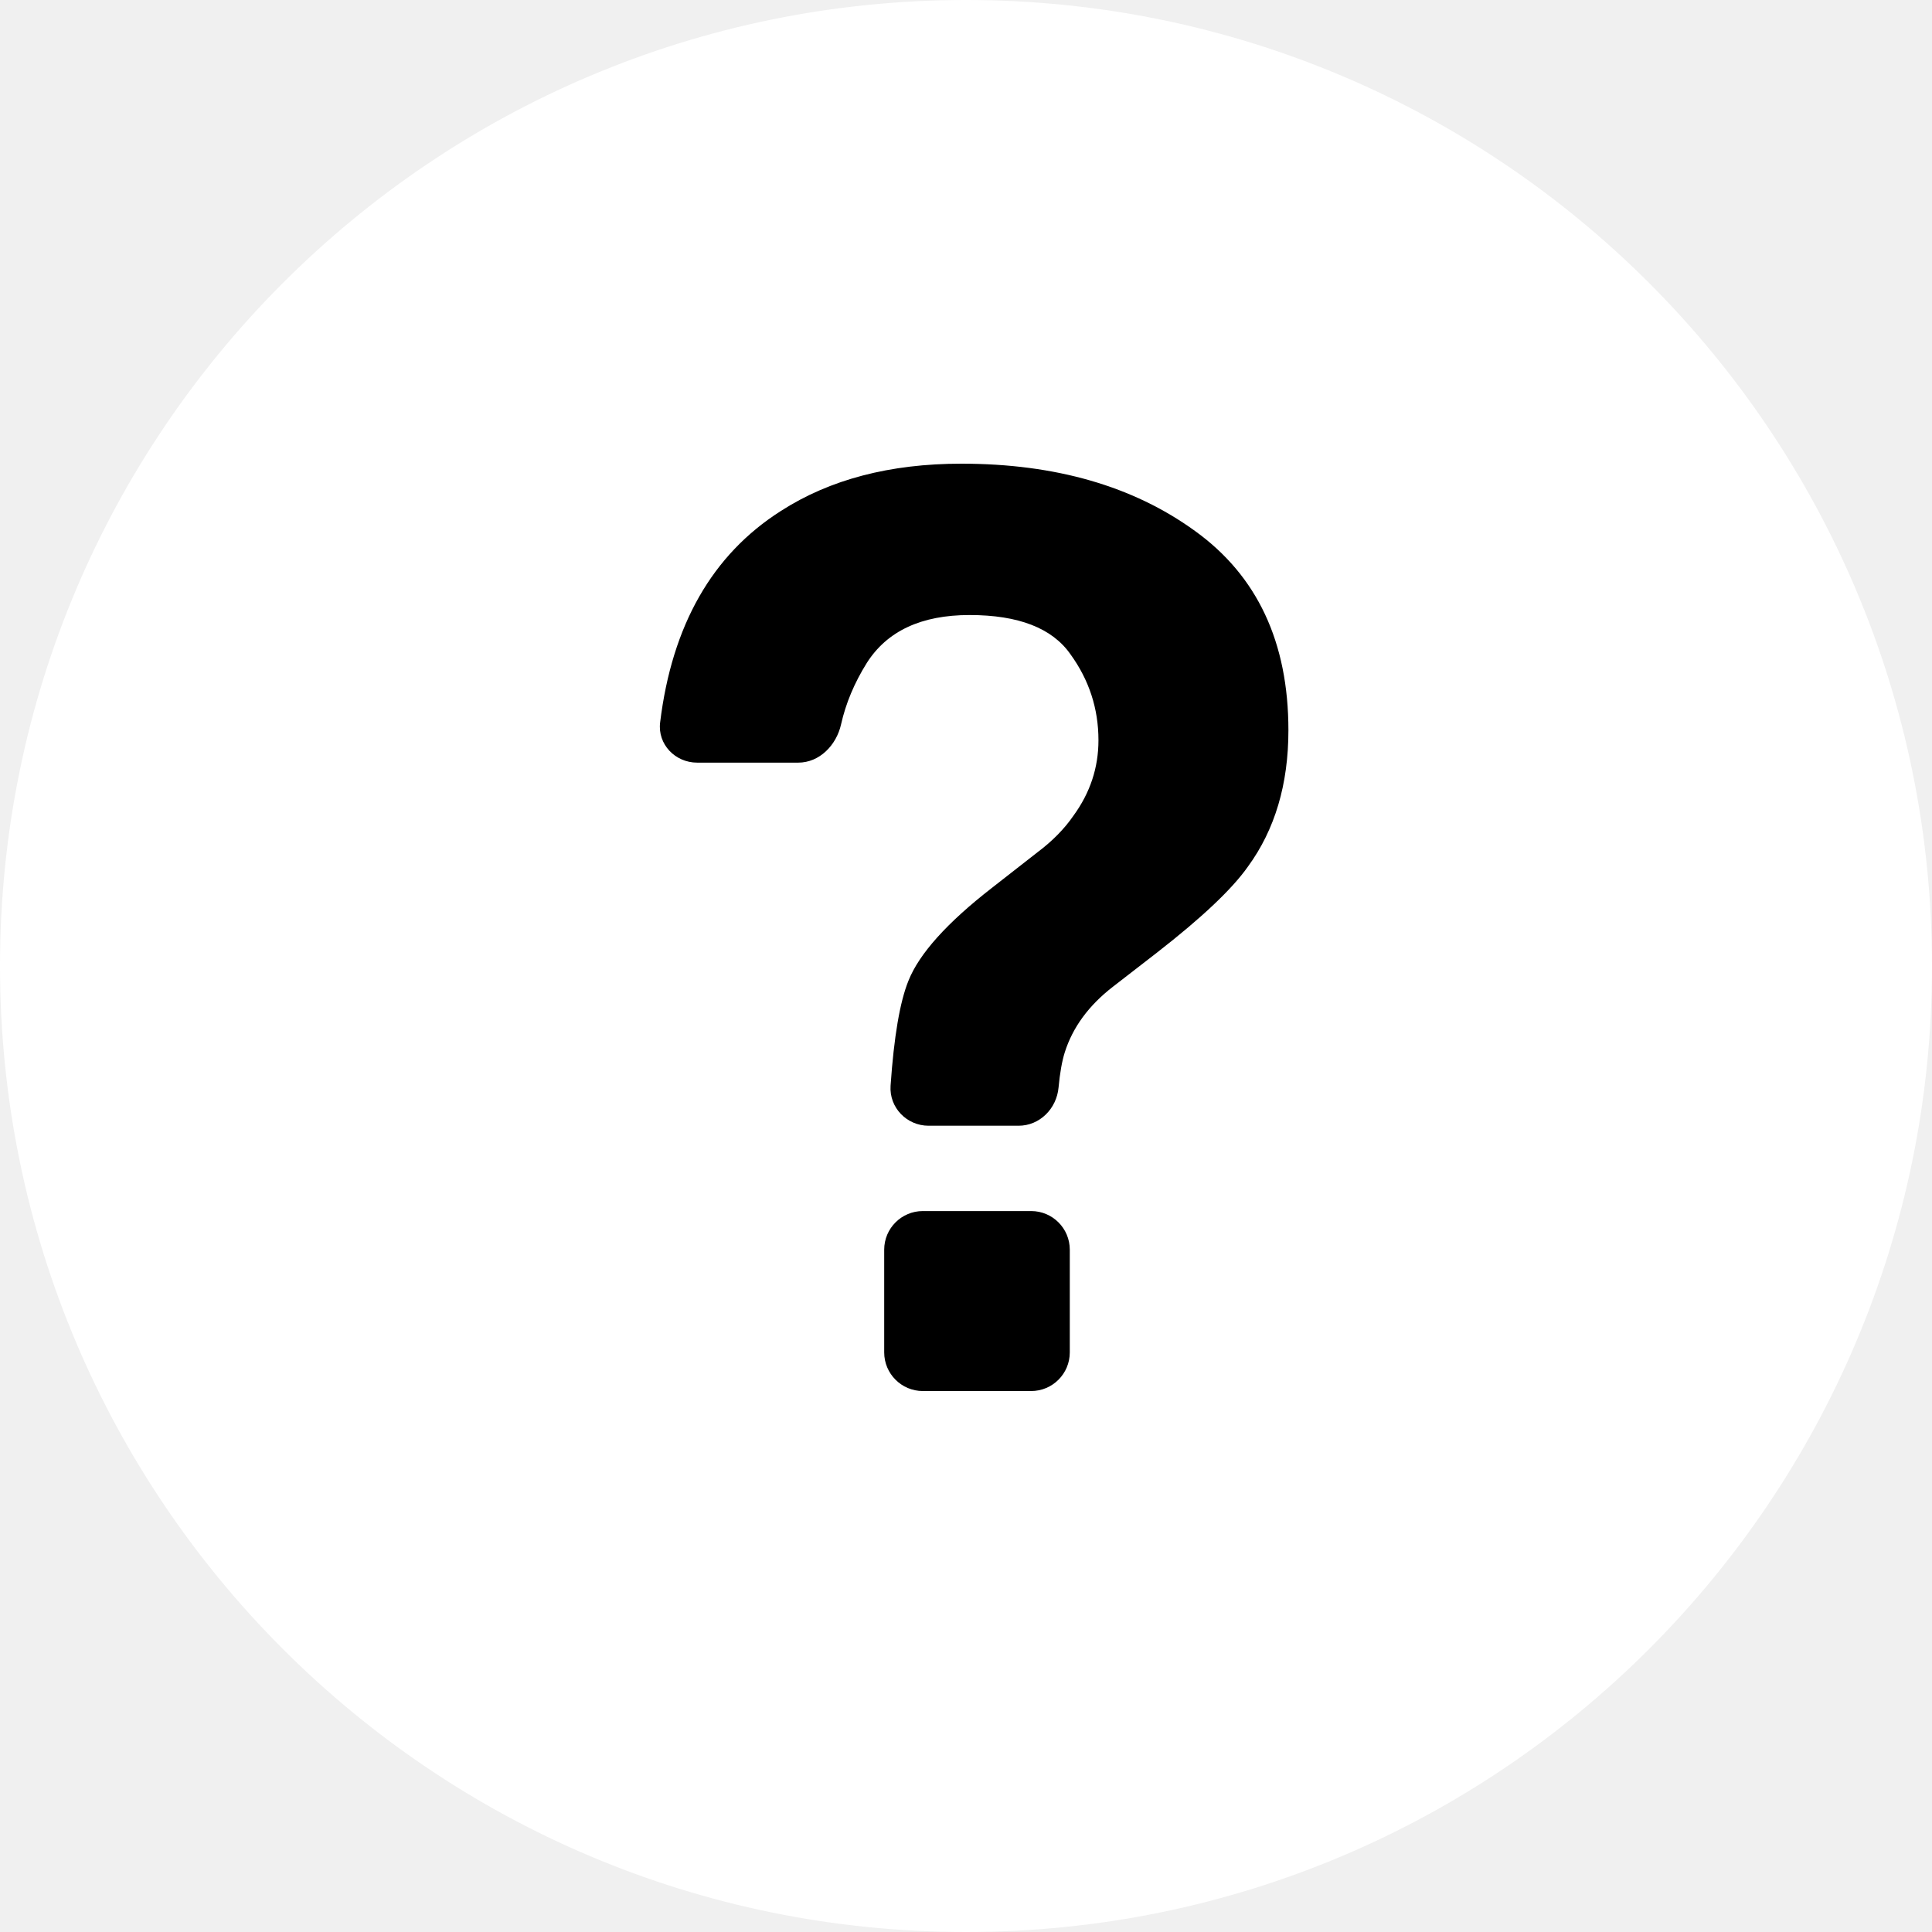
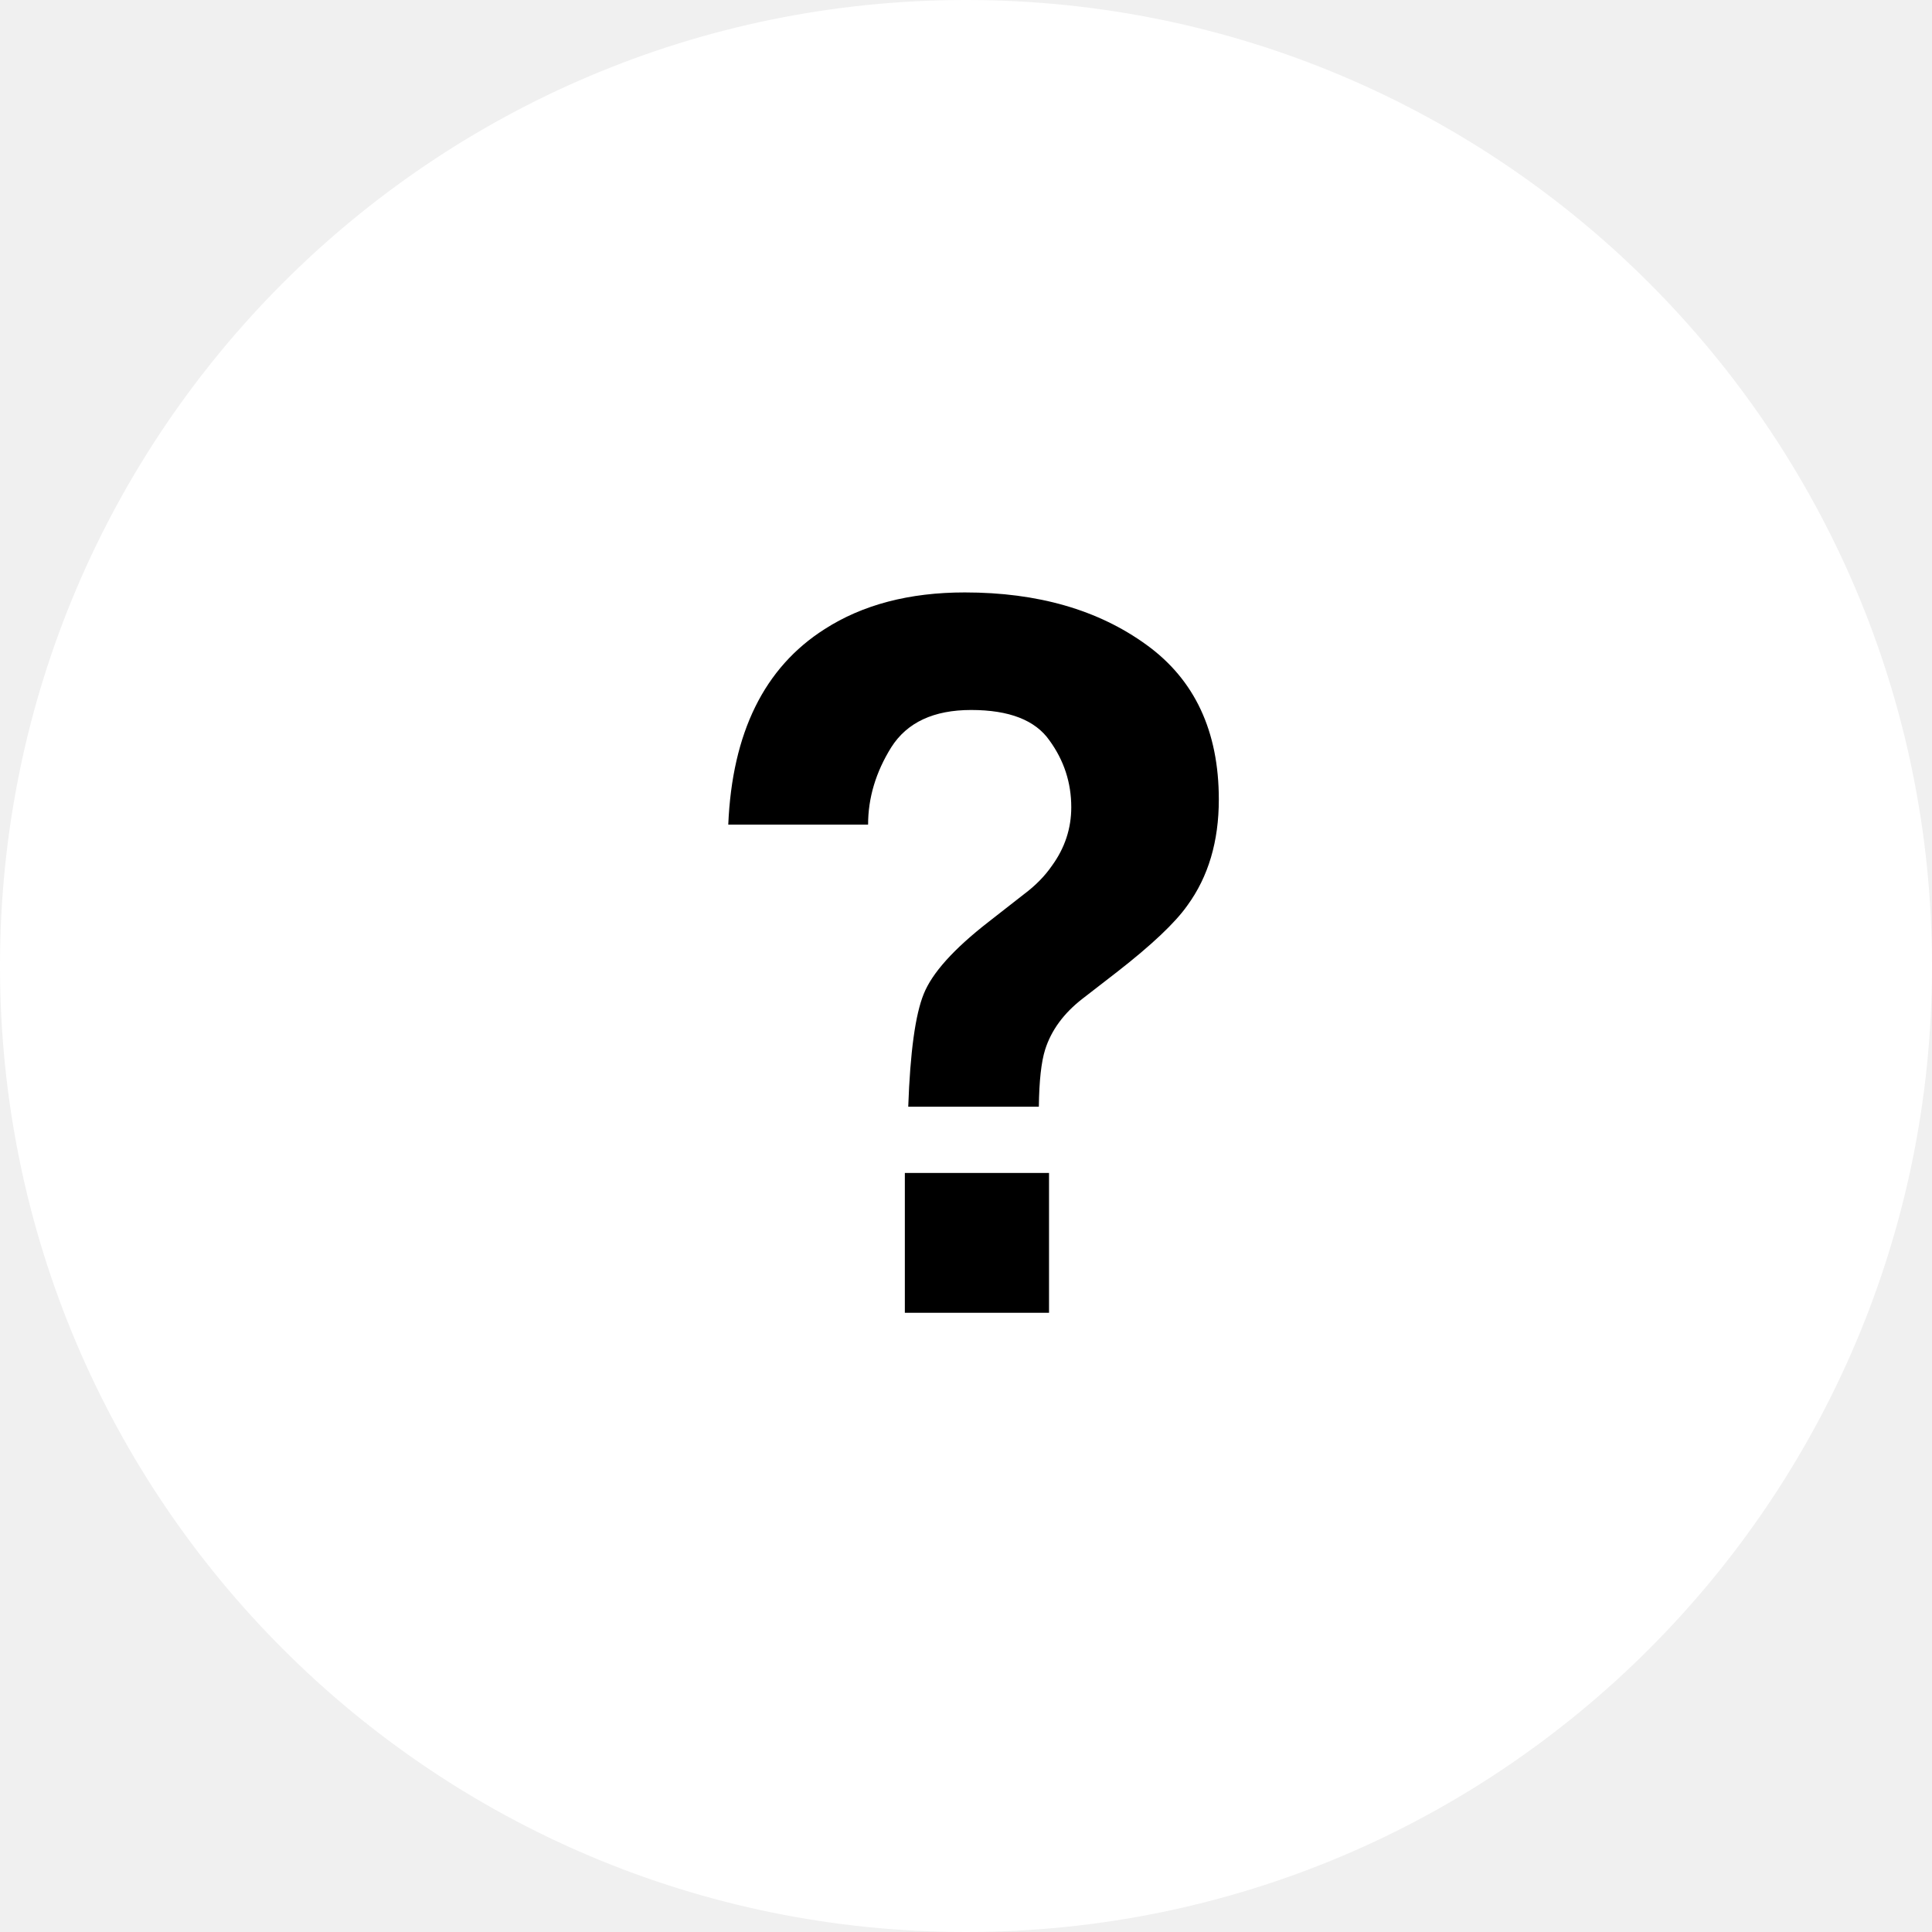
- <svg xmlns="http://www.w3.org/2000/svg" width="50" height="50" viewBox="0 0 50 50" fill="none">
-   <circle cx="25" cy="25" r="25" fill="white" />
-   <path d="M22.883 32.342C22.883 31.79 23.331 31.342 23.883 31.342H26.686C27.239 31.342 27.686 31.79 27.686 32.342V35C27.686 35.552 27.239 36 26.686 36H23.883C23.331 36 22.883 35.552 22.883 35V32.342ZM18.043 19.737C17.474 19.737 17.015 19.262 17.084 18.697C17.392 16.178 18.434 14.354 20.207 13.225C21.476 12.408 23.034 12 24.882 12C27.31 12 29.325 12.58 30.926 13.741C32.538 14.901 33.344 16.621 33.344 18.899C33.344 20.296 32.995 21.472 32.296 22.428C31.888 23.009 31.103 23.75 29.943 24.653L28.799 25.539C28.175 26.023 27.762 26.587 27.557 27.232C27.484 27.464 27.43 27.769 27.395 28.147C27.344 28.692 26.908 29.134 26.36 29.134H24.032C23.466 29.134 23.01 28.663 23.048 28.099C23.135 26.833 23.289 25.926 23.512 25.378C23.791 24.68 24.511 23.879 25.672 22.977L26.848 22.058C27.235 21.768 27.547 21.451 27.783 21.107C28.213 20.516 28.428 19.866 28.428 19.157C28.428 18.34 28.186 17.598 27.703 16.932C27.23 16.255 26.359 15.917 25.091 15.917C23.845 15.917 22.958 16.33 22.432 17.158C22.11 17.674 21.889 18.203 21.767 18.745C21.647 19.284 21.21 19.737 20.658 19.737H18.043Z" fill="black" />
+ <svg xmlns="http://www.w3.org/2000/svg" width="78" height="78" viewBox="0 0 78 78" fill="none">
+   <circle cx="39" cy="39" r="39" fill="white" />
+   <path d="M36.531 47.355H42.352V53H36.531V47.355ZM29.402 33.293C29.559 29.582 30.854 26.952 33.289 25.402C34.825 24.413 36.714 23.918 38.953 23.918C41.896 23.918 44.337 24.621 46.277 26.027C48.23 27.434 49.207 29.517 49.207 32.277C49.207 33.97 48.784 35.396 47.938 36.555C47.443 37.258 46.492 38.156 45.086 39.25L43.699 40.324C42.944 40.91 42.443 41.594 42.195 42.375C42.039 42.87 41.954 43.638 41.941 44.68H36.668C36.746 42.479 36.954 40.962 37.293 40.129C37.632 39.283 38.504 38.312 39.91 37.219L41.336 36.105C41.805 35.754 42.182 35.37 42.469 34.953C42.99 34.237 43.25 33.449 43.25 32.59C43.25 31.6 42.957 30.702 42.371 29.895C41.798 29.074 40.743 28.664 39.207 28.664C37.697 28.664 36.622 29.165 35.984 30.168C35.359 31.171 35.047 32.212 35.047 33.293H29.402Z" fill="black" />
</svg>
